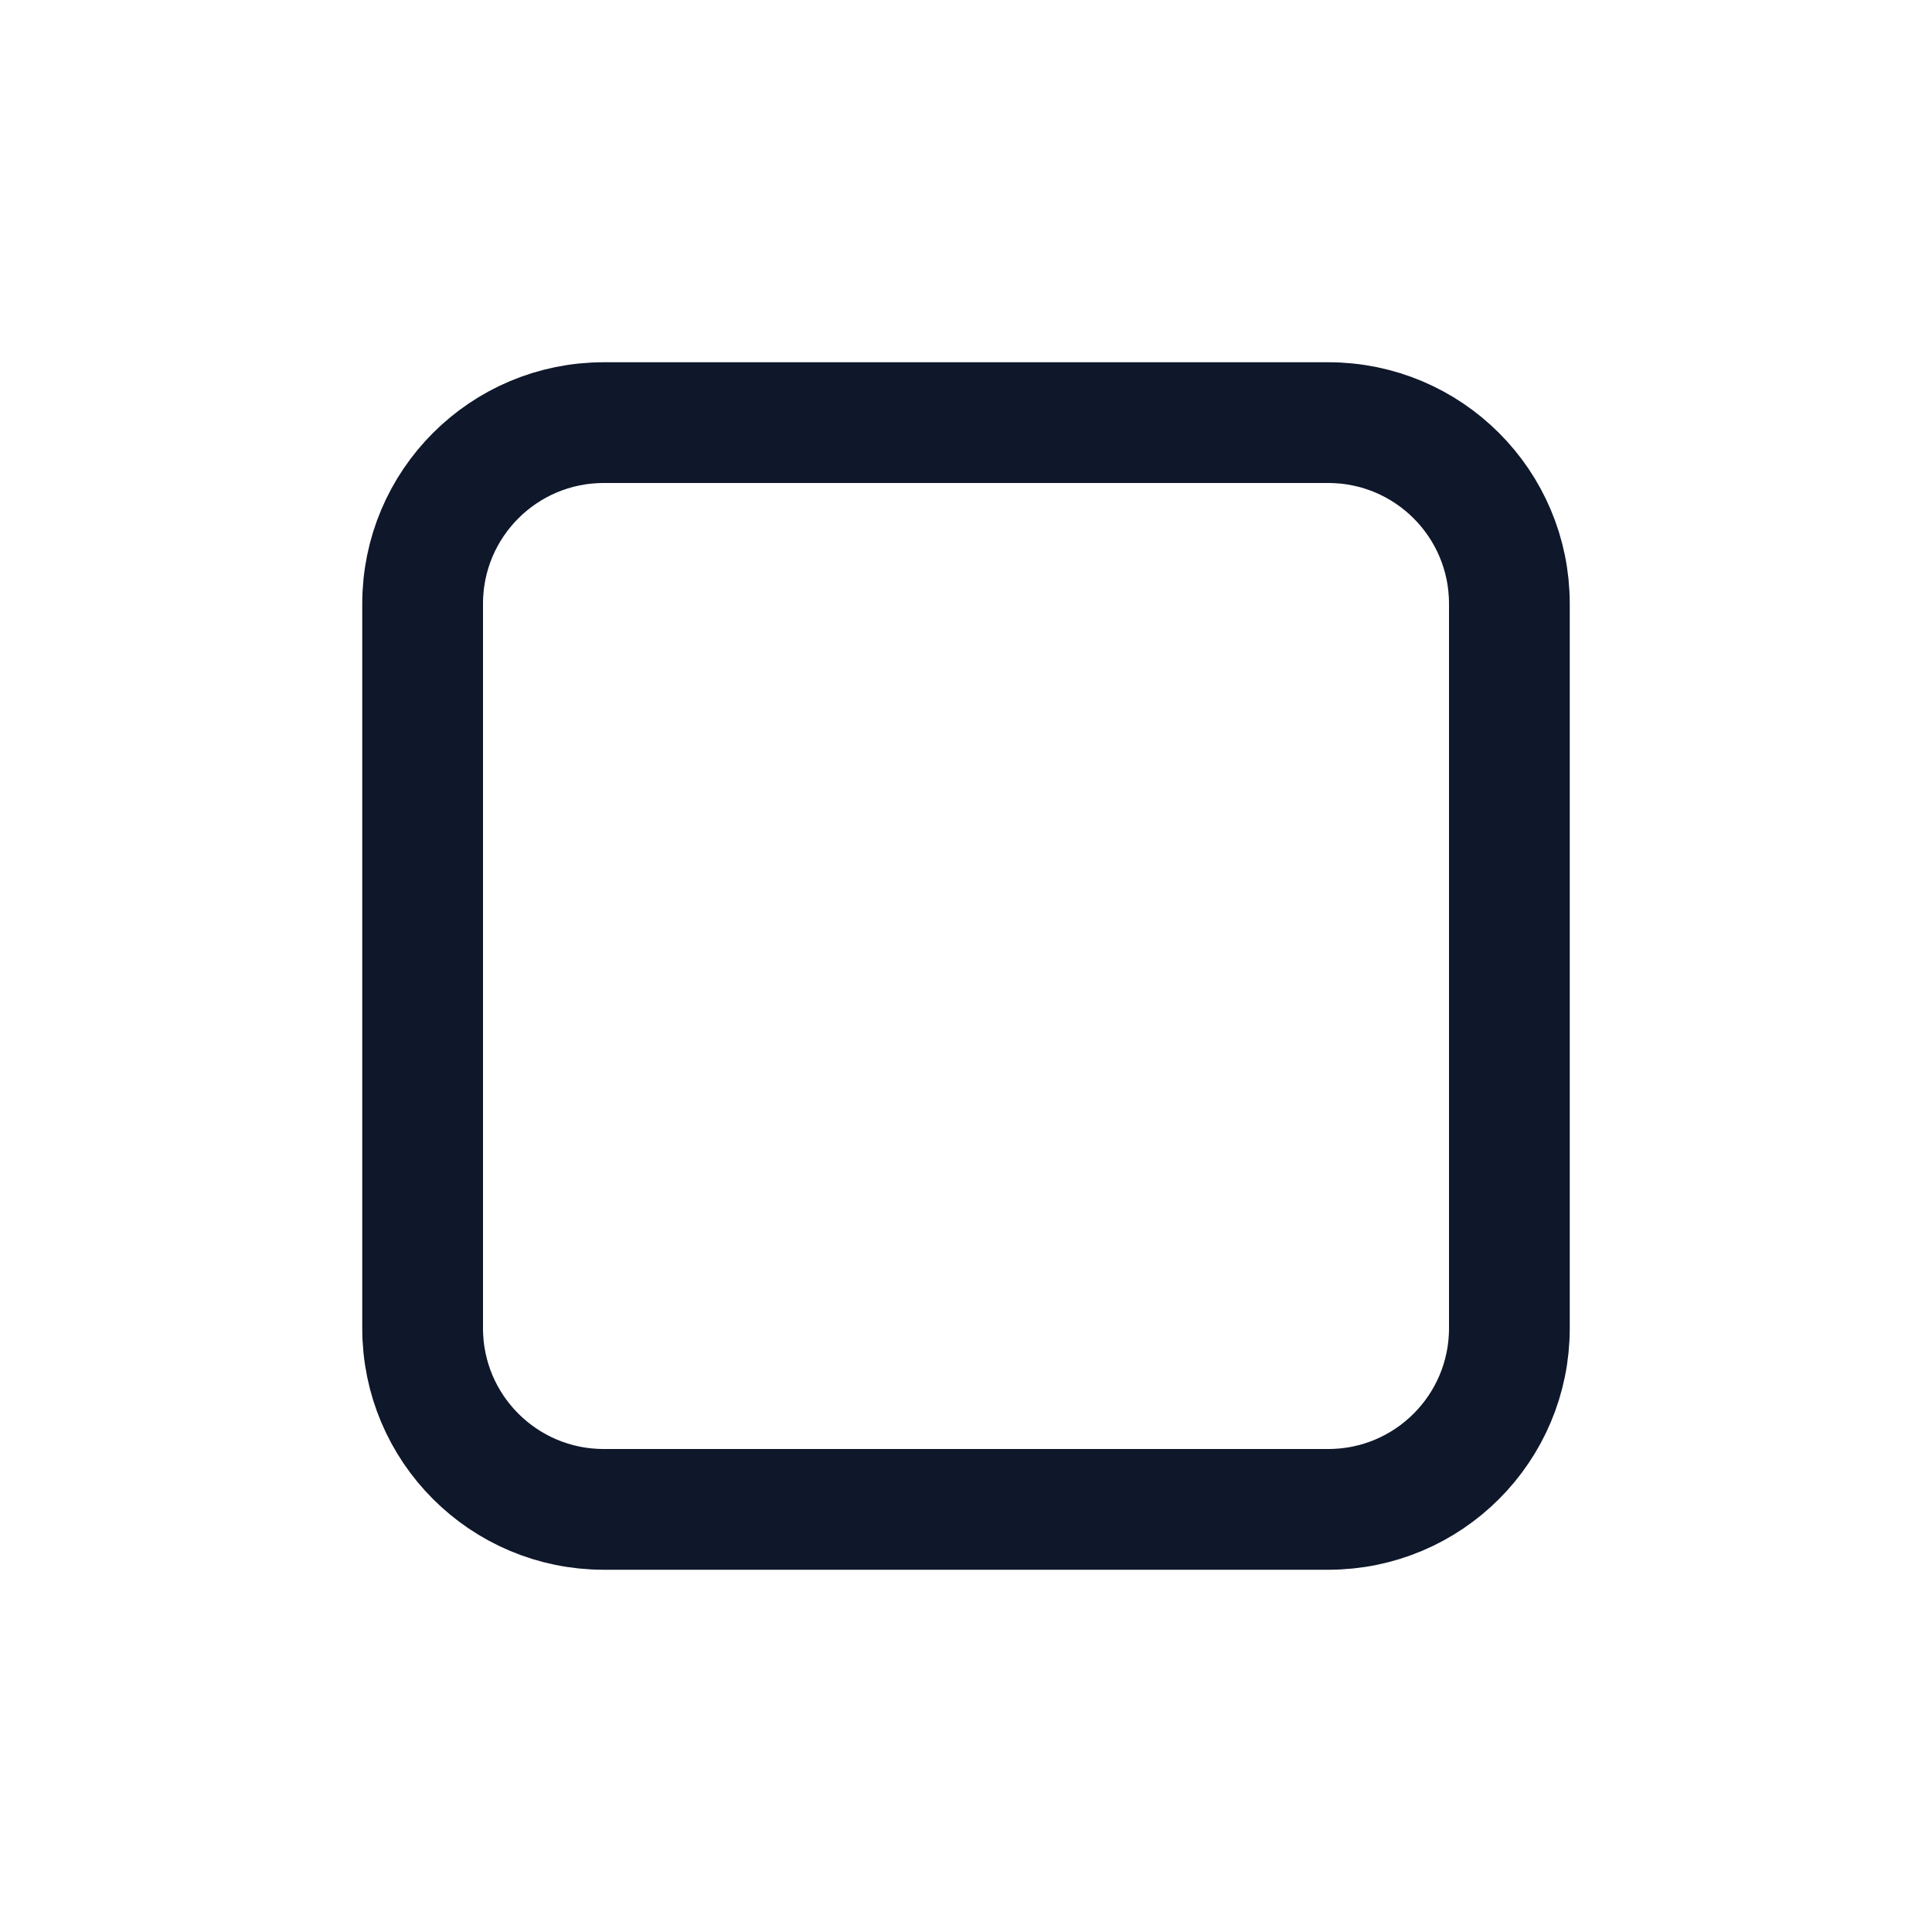
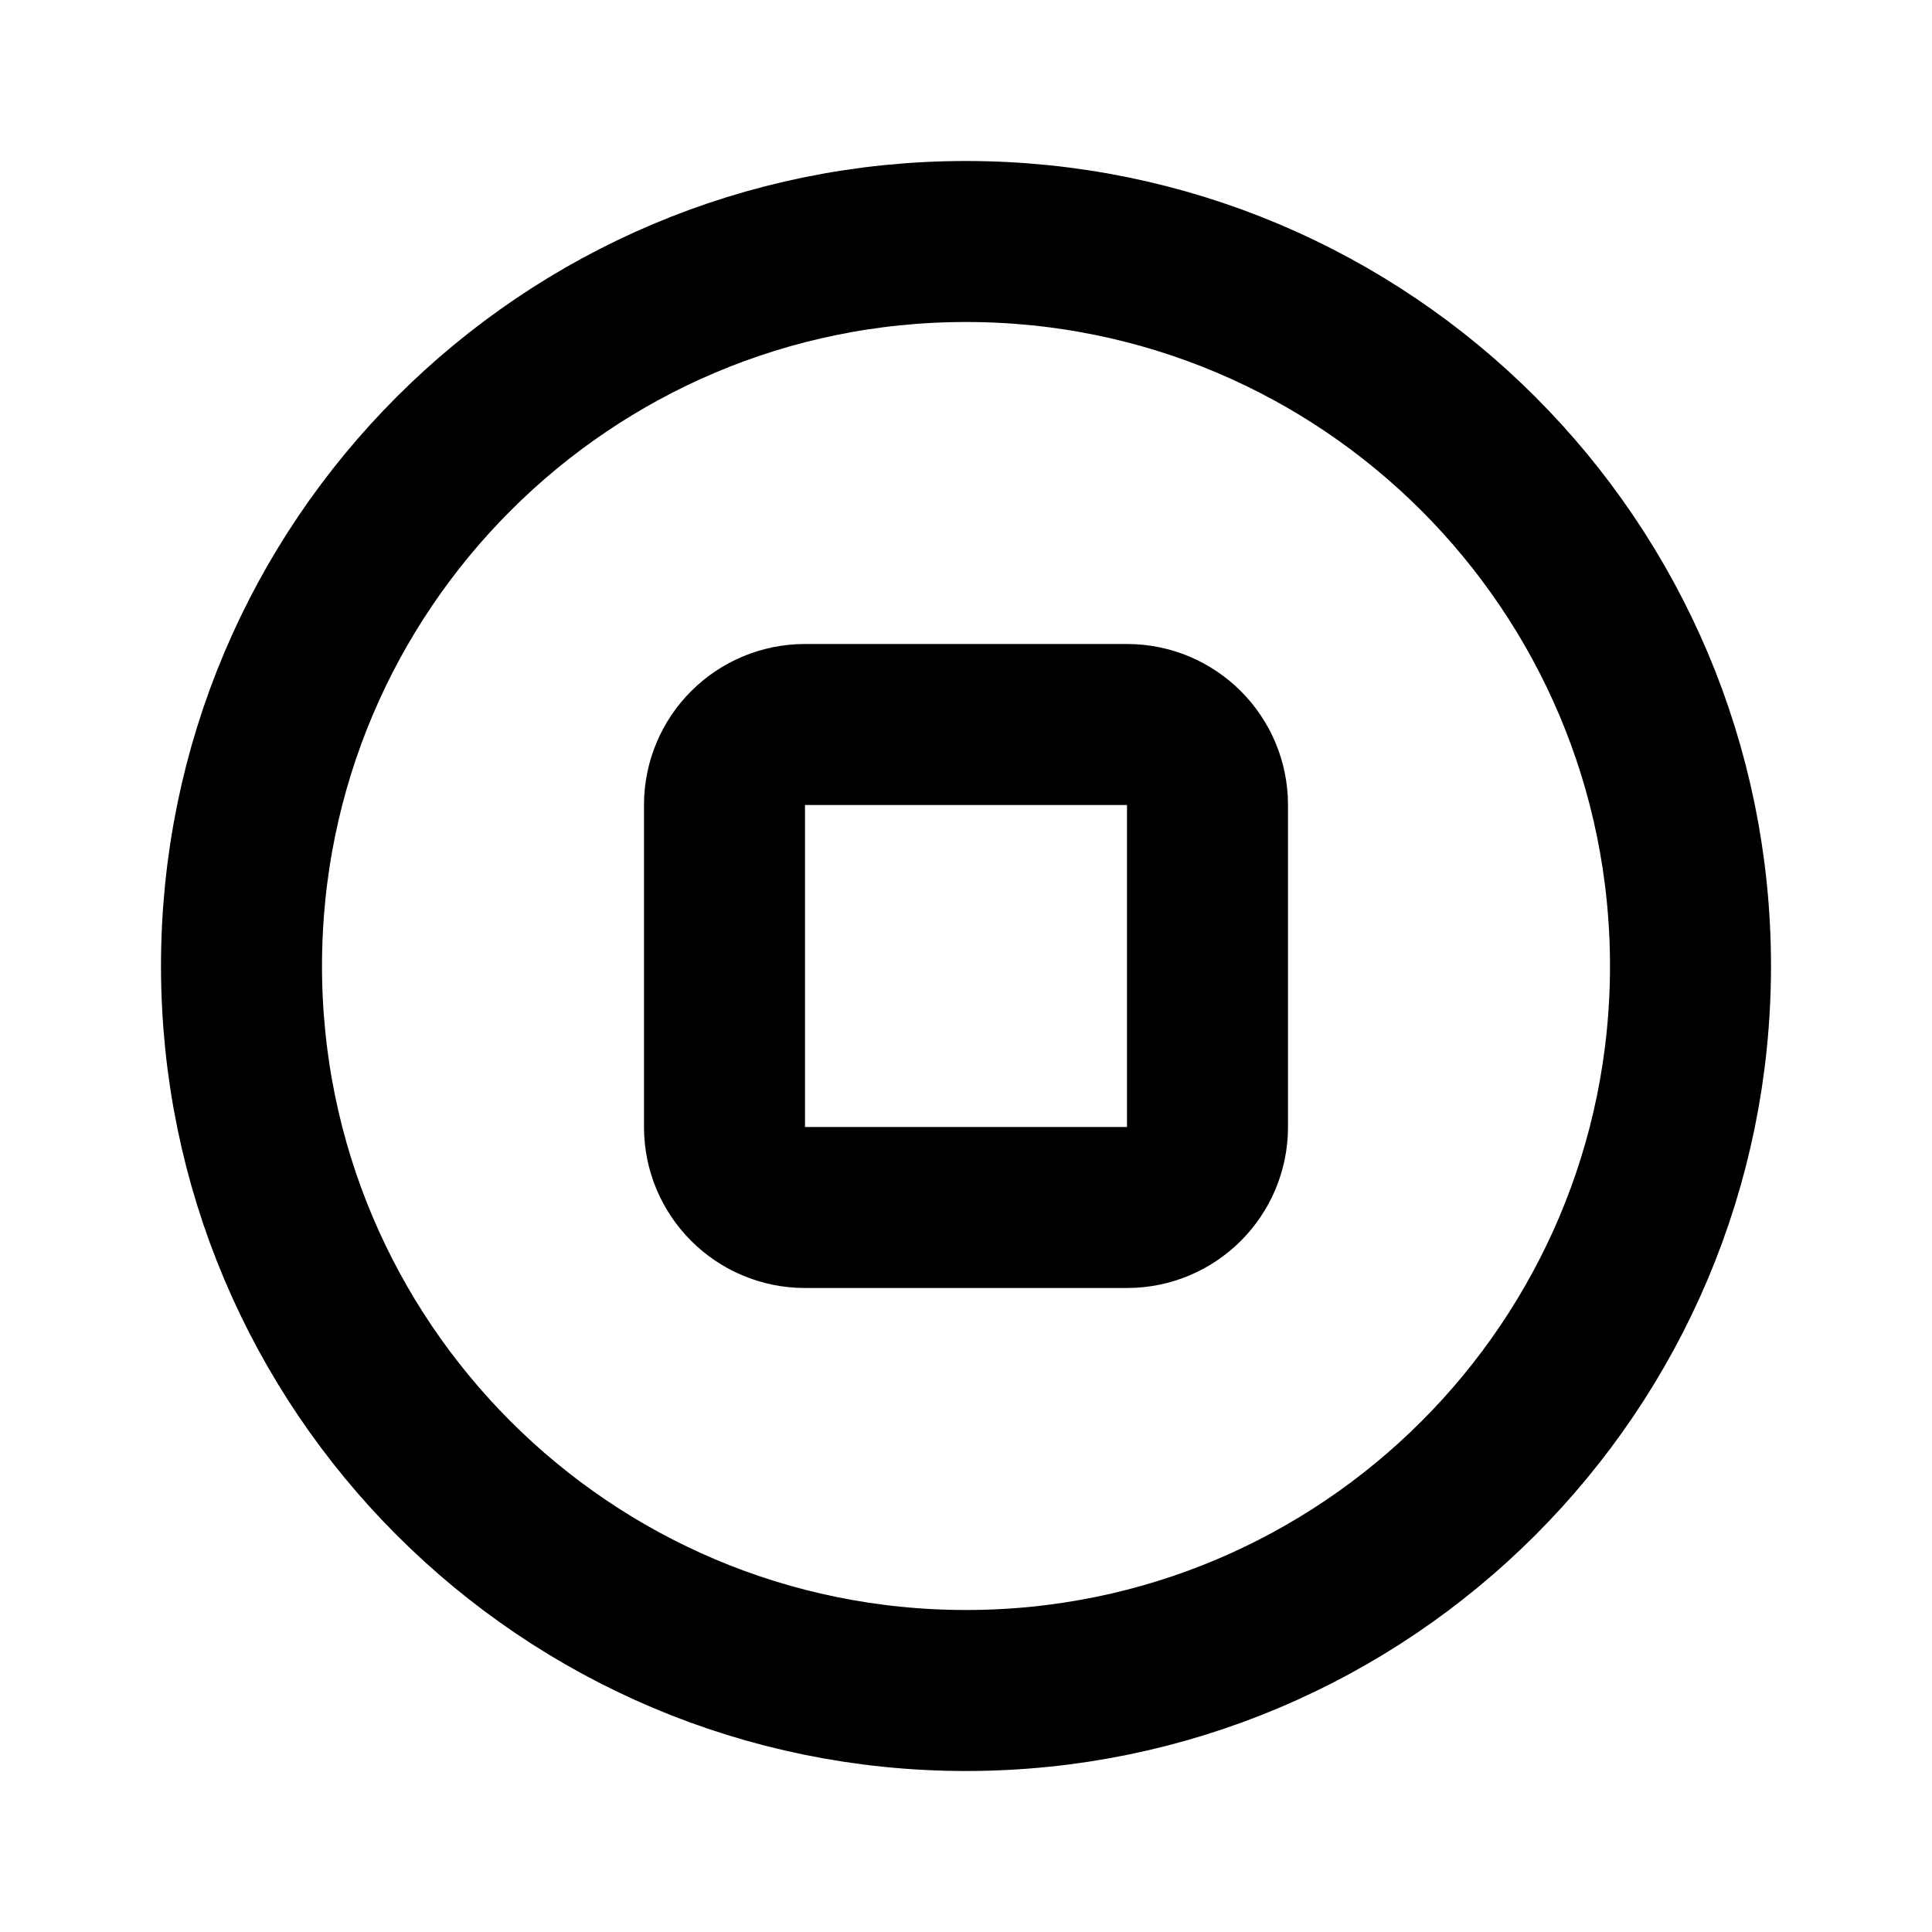
- <svg xmlns="http://www.w3.org/2000/svg" width="24" height="24" viewBox="0 0 24 24" fill="none">
-   <path d="M5.25 7.5C5.25 6.257 6.257 5.25 7.5 5.25H16.5C17.743 5.25 18.75 6.257 18.75 7.5V16.5C18.75 17.743 17.743 18.75 16.5 18.75H7.5C6.257 18.75 5.25 17.743 5.25 16.5V7.5Z" stroke="#0F172A" stroke-width="1.5" stroke-linecap="round" stroke-linejoin="round" />
+ <svg xmlns="http://www.w3.org/2000/svg" fill="none" viewBox="0 0 24 24" stroke-width="2" stroke="currentColor" aria-hidden="true">
+   <path stroke-linecap="round" stroke-linejoin="round" d="M21 12a9 9 0 11-18 0 9 9 0 0118 0z" />
+   <path stroke-linecap="round" stroke-linejoin="round" d="M9 10a1 1 0 011-1h4a1 1 0 011 1v4a1 1 0 01-1 1h-4a1 1 0 01-1-1v-4z" />
</svg>
